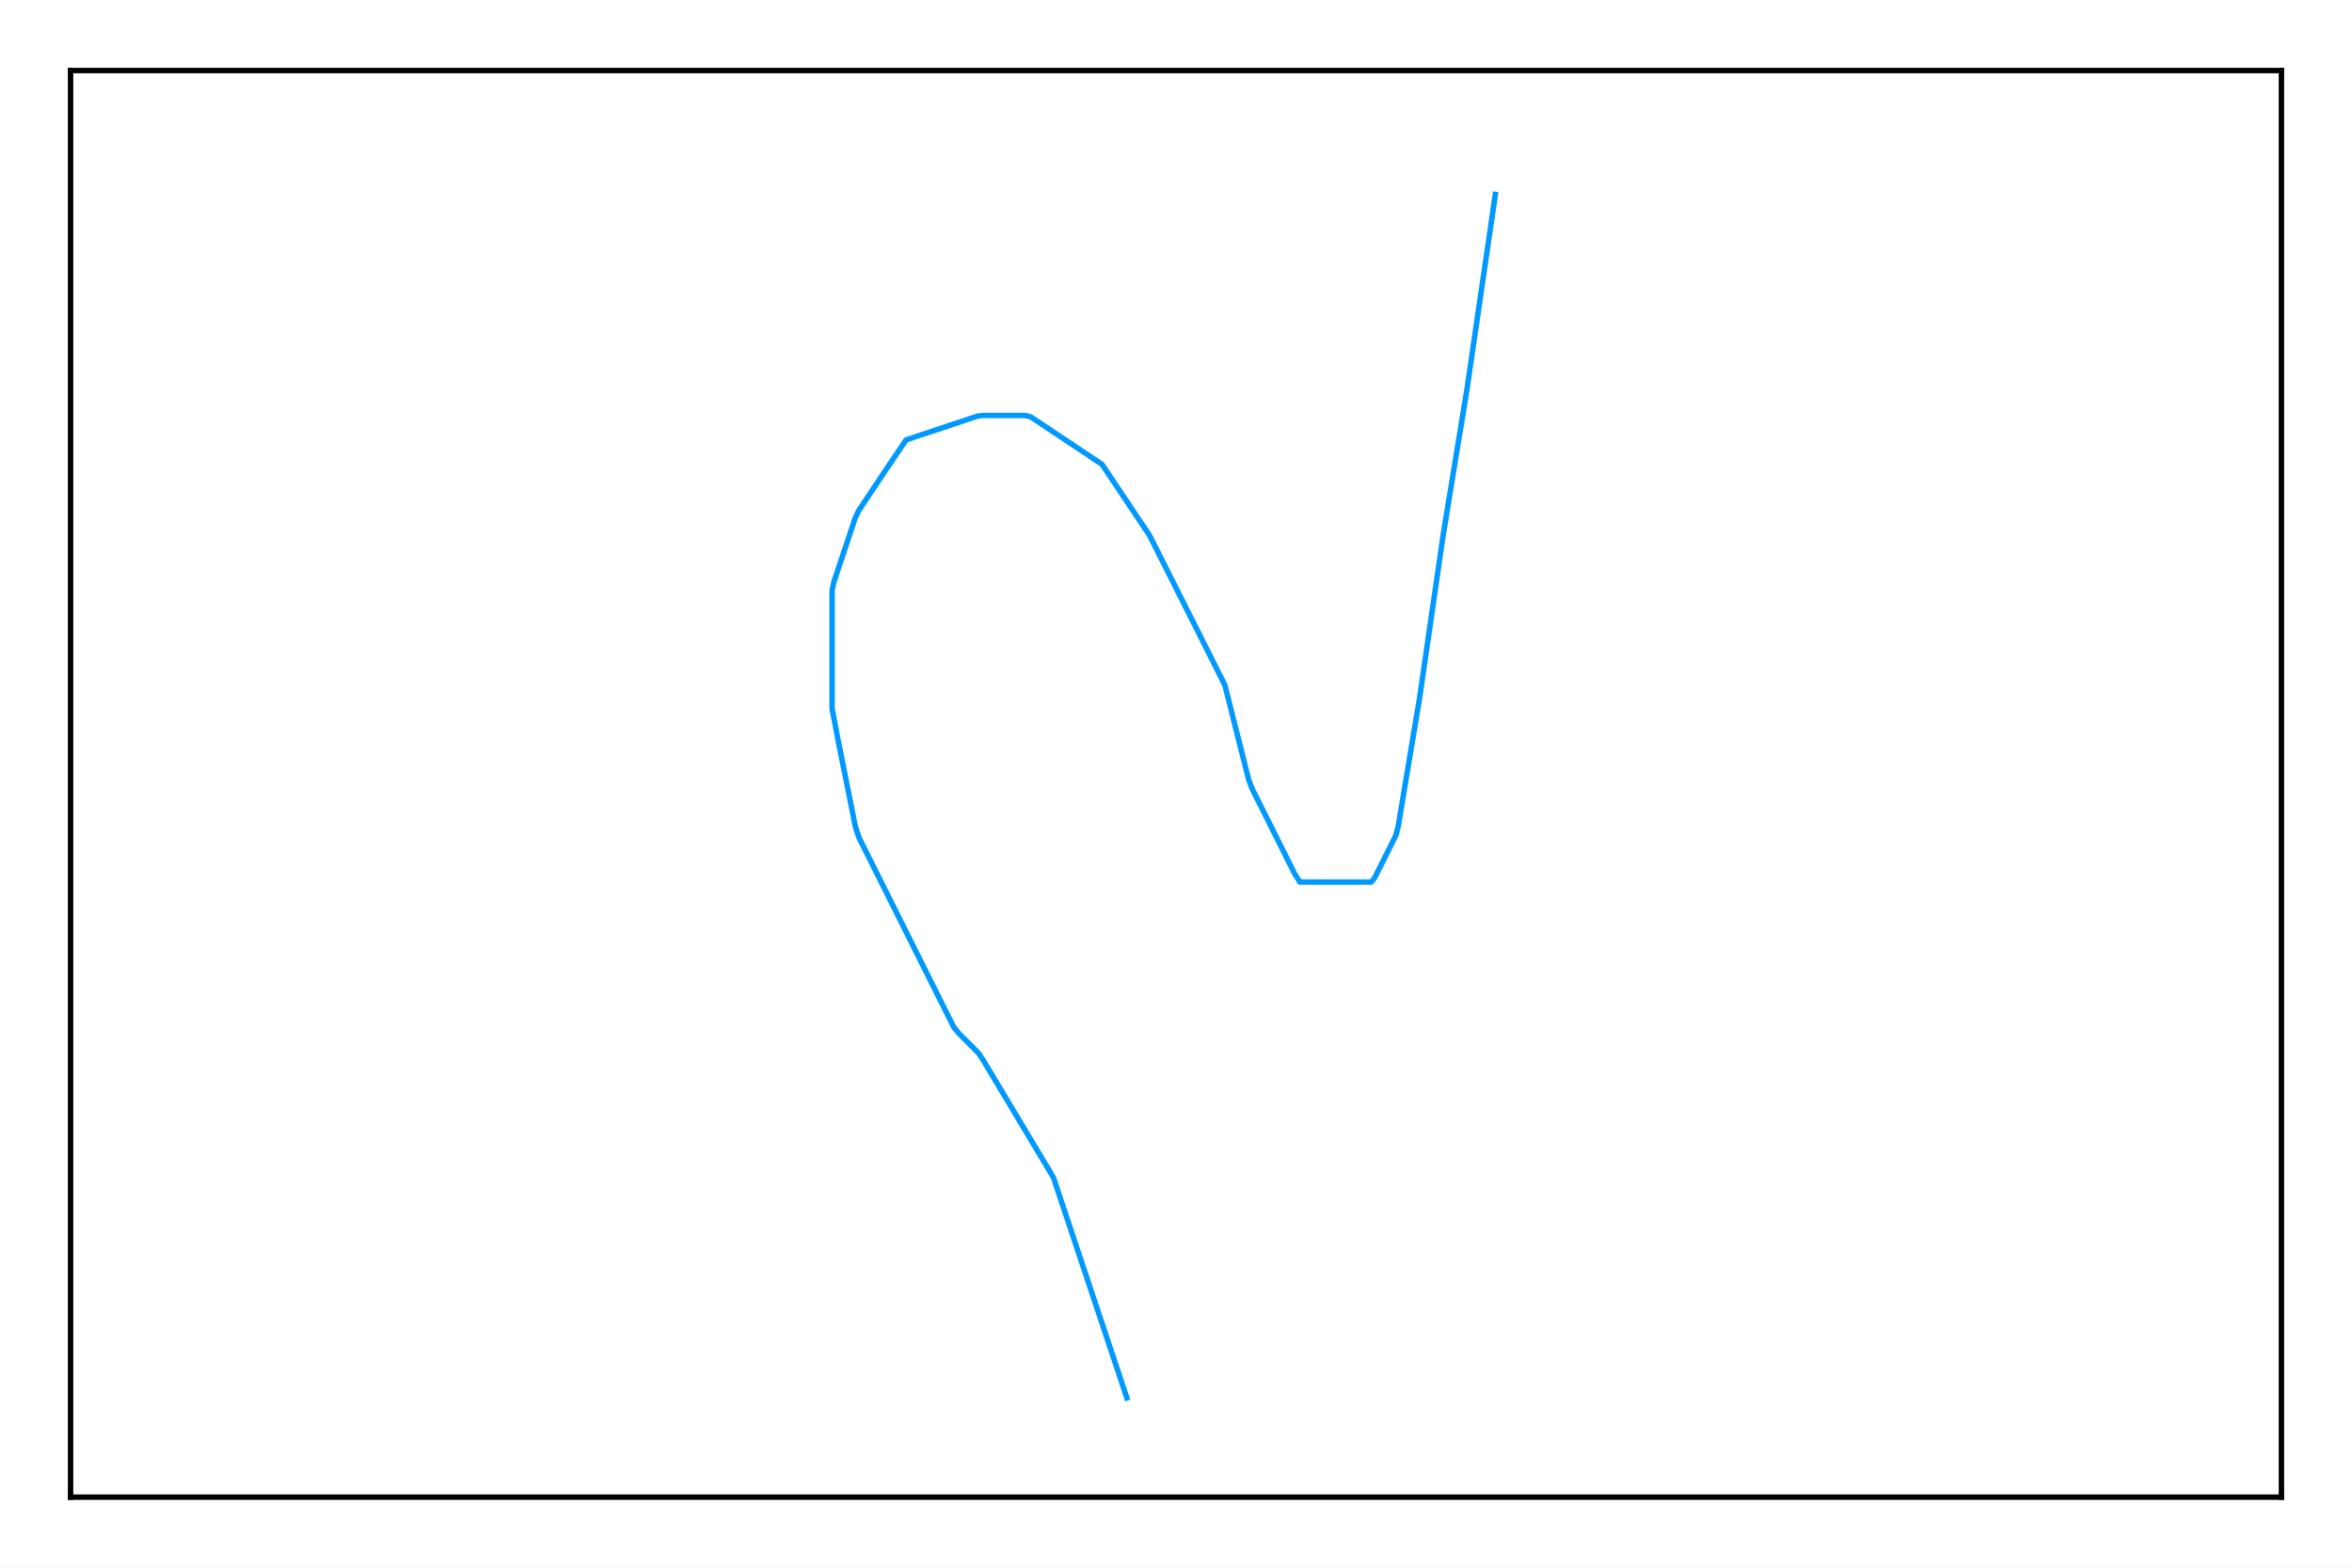
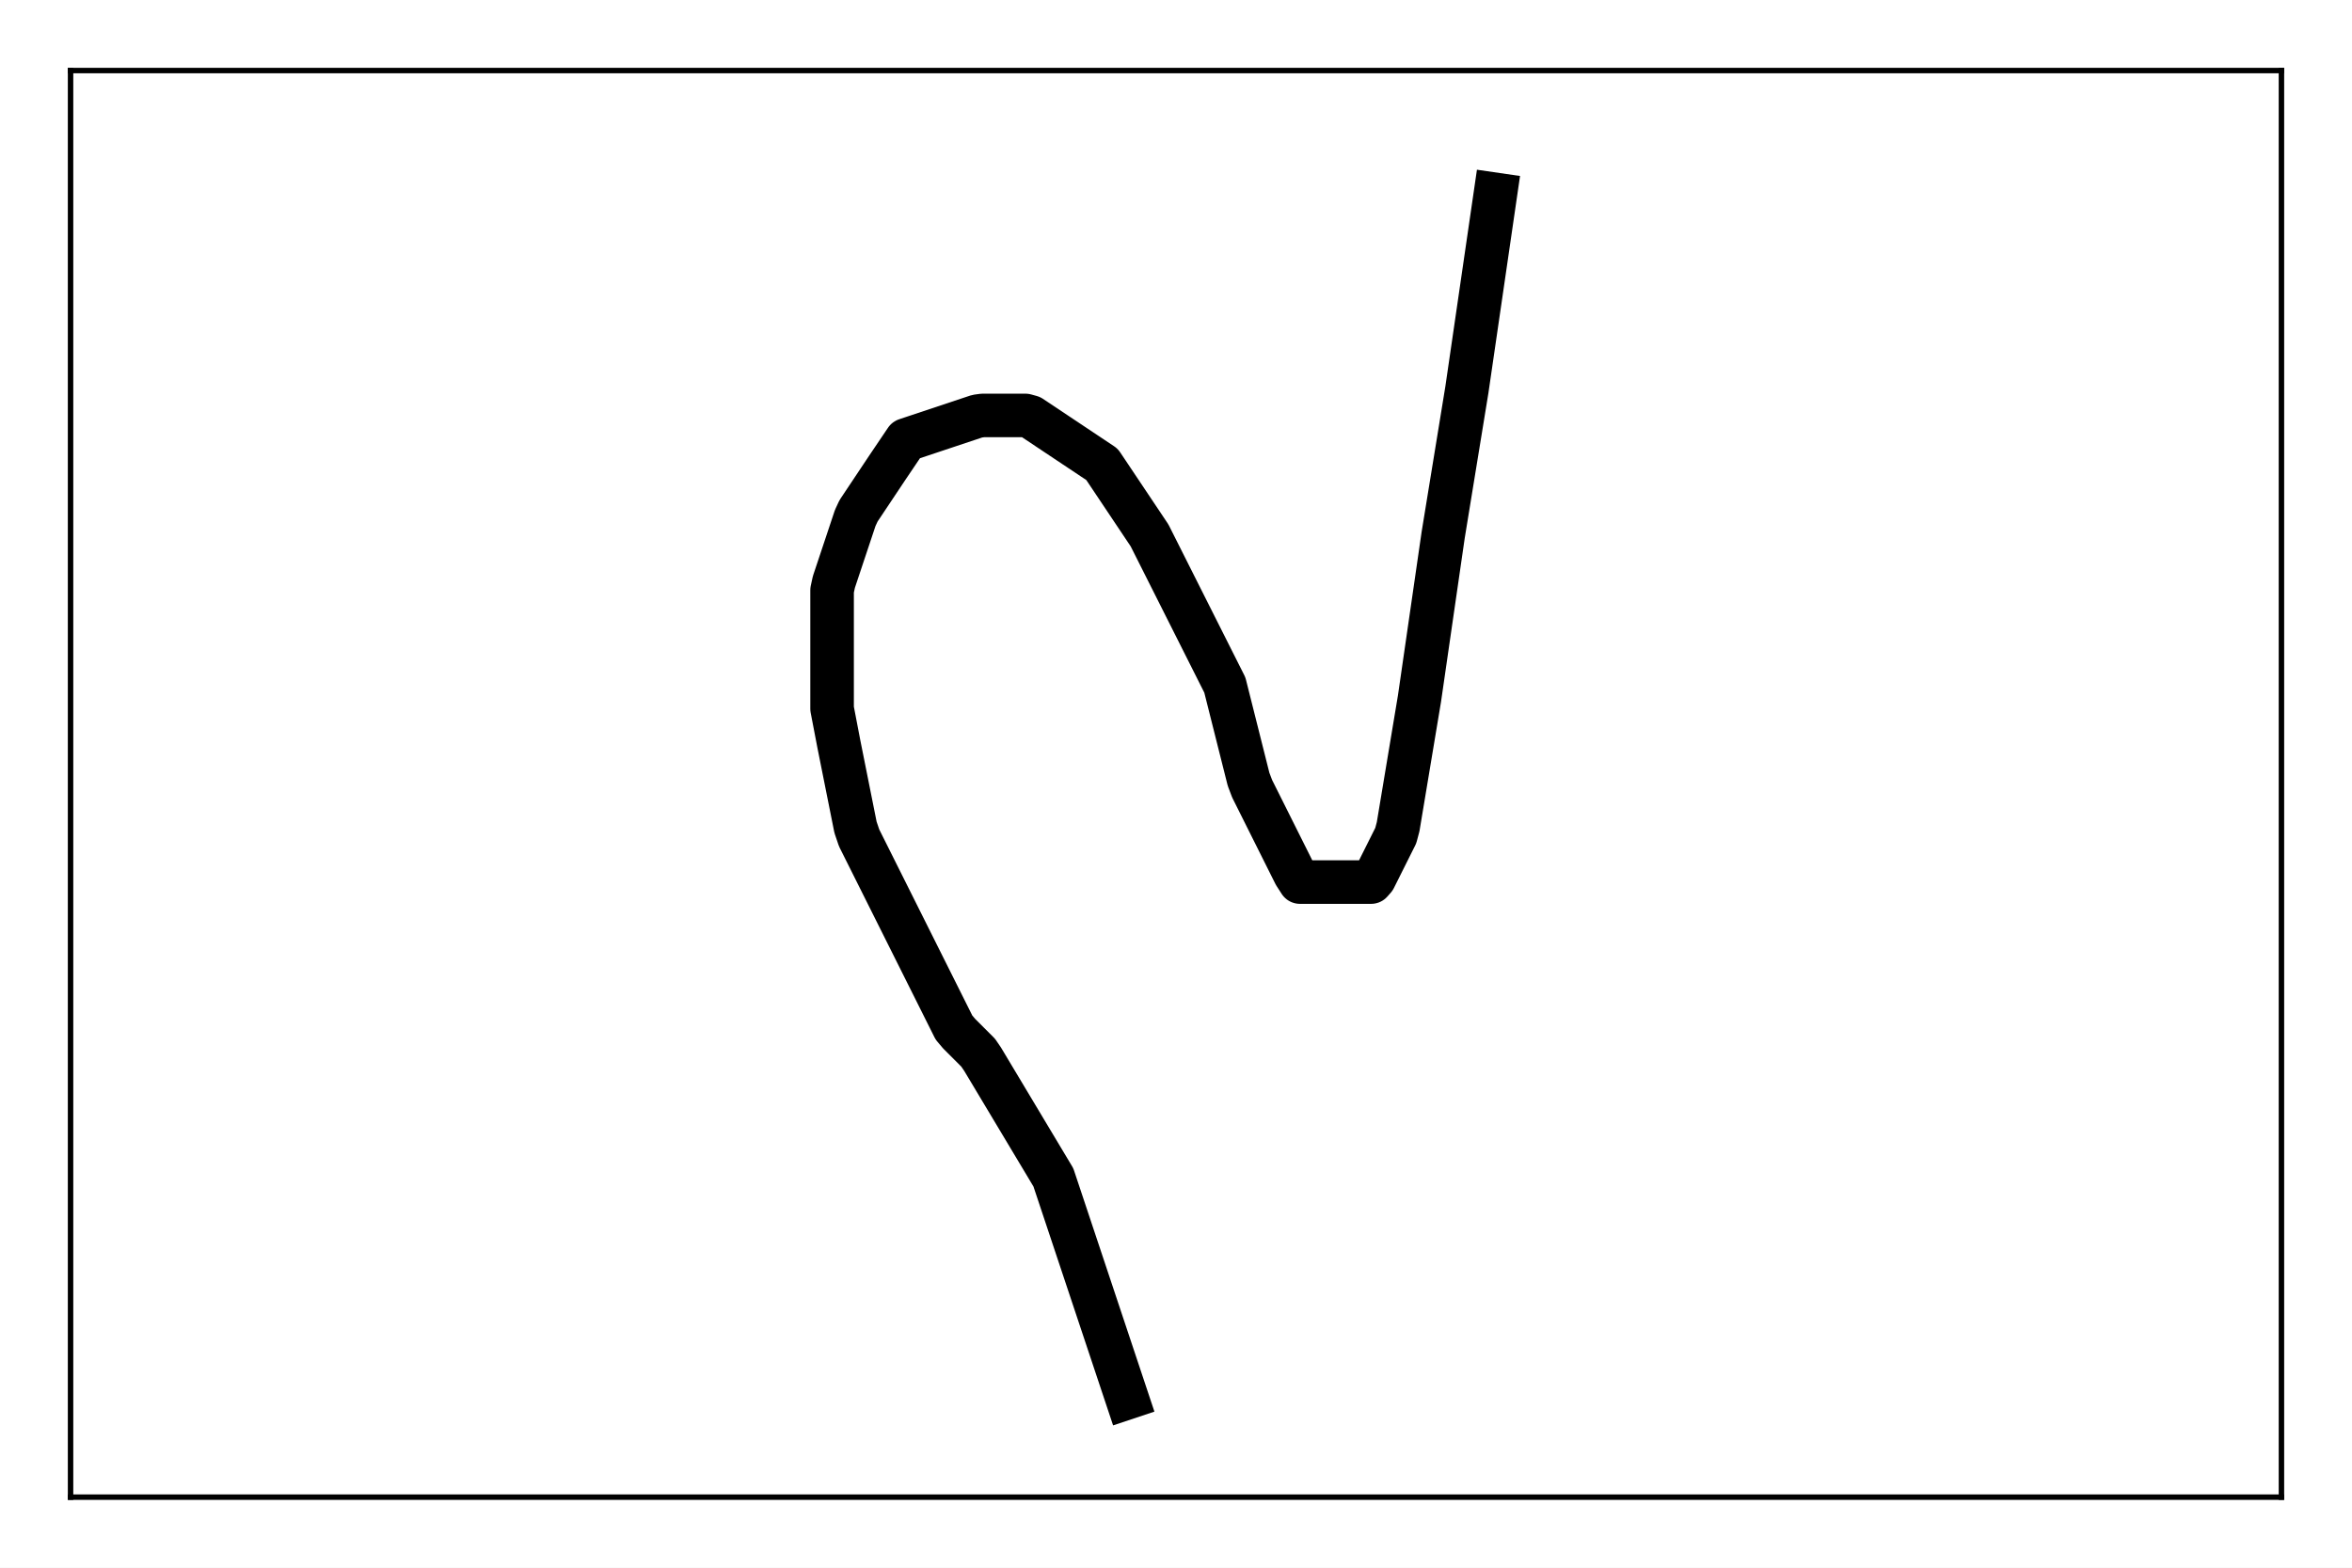
<svg xmlns="http://www.w3.org/2000/svg" height="288pt" version="1.1" viewBox="0 0 432 288" width="432pt">
  <defs>
    <style type="text/css">
*{stroke-linecap:butt;stroke-linejoin:round;stroke-miterlimit:100000;}
  </style>
  </defs>
  <g id="figure_1">
    <g id="patch_1">
      <path d="M 0 288  L 432 288  L 432 0  L 0 0  z " style="fill:#ffffff;" />
    </g>
    <g id="axes_1">
      <g id="patch_2">
        <path d="M 12.96 275.04  L 419.04 275.04  L 419.04 12.96  L 12.96 12.96  z " style="fill:#ffffff;" />
      </g>
      <g id="line2d_1">
-         <path clip-path="url(#p2781bb1aad)" d="M 274.656 35.712  L 269.43 71.582  L 265.075 98.27  L 260.719 128.356  L 256.8 151.874  L 256.364 153.512  L 252.444 161.351  L 251.835 162.048  L 238.769 162.048  L 237.828 160.585  L 229.989 144.906  L 229.327 143.164  L 224.972 125.847  L 211.14 98.357  L 202.412 85.309  L 189.346 76.599  L 188.336 76.32  L 180.496 76.32  L 179.486 76.459  L 166.42 80.815  L 162.919 86.006  L 157.692 93.845  L 157.083 95.152  L 153.163 106.911  L 152.832 108.427  L 152.832 130.203  L 154.086 136.736  L 157.135 151.979  L 157.797 153.93  L 175.218 188.772  L 176.176 189.904  L 179.66 193.388  L 180.479 194.59  L 193.475 216.297  L 206.976 256.8  L 206.976 256.8  " style="fill:none;stroke:#0099ff;stroke-linecap:square;" />
+         <path clip-path="url(#p1c1ae804bd)" d="M 274.656 35.712  L 269.43 71.582  L 265.075 98.27  L 260.719 128.356  L 256.8 151.874  L 256.364 153.512  L 252.444 161.351  L 251.835 162.048  L 238.769 162.048  L 237.828 160.585  L 229.989 144.906  L 229.327 143.164  L 224.972 125.847  L 211.14 98.357  L 202.412 85.309  L 189.346 76.599  L 188.336 76.32  L 180.496 76.32  L 179.486 76.459  L 166.42 80.815  L 162.919 86.006  L 157.692 93.845  L 157.083 95.152  L 153.163 106.911  L 152.832 108.427  L 152.832 130.203  L 154.086 136.736  L 157.135 151.979  L 157.797 153.93  L 175.218 188.772  L 176.176 189.904  L 179.66 193.388  L 180.479 194.59  L 193.475 216.297  L 206.976 256.8  L 206.976 256.8  " style="fill:none;stroke:#000000;stroke-linecap:square;stroke-width:8.0;" />
      </g>
      <g id="patch_3">
        <path d="M 12.96 12.96  L 419.04 12.96  " style="fill:none;stroke:#000000;stroke-linecap:square;stroke-linejoin:miter;" />
      </g>
      <g id="patch_4">
        <path d="M 419.04 275.04  L 419.04 12.96  " style="fill:none;stroke:#000000;stroke-linecap:square;stroke-linejoin:miter;" />
      </g>
      <g id="patch_5">
        <path d="M 12.96 275.04  L 419.04 275.04  " style="fill:none;stroke:#000000;stroke-linecap:square;stroke-linejoin:miter;" />
      </g>
      <g id="patch_6">
        <path d="M 12.96 275.04  L 12.96 12.96  " style="fill:none;stroke:#000000;stroke-linecap:square;stroke-linejoin:miter;" />
      </g>
    </g>
  </g>
  <defs>
-     <clipPath id="p2781bb1aad">
+     <clipPath id="p1c1ae804bd">
      <rect height="262.08" width="406.08" x="12.96" y="12.96" />
    </clipPath>
  </defs>
</svg>
